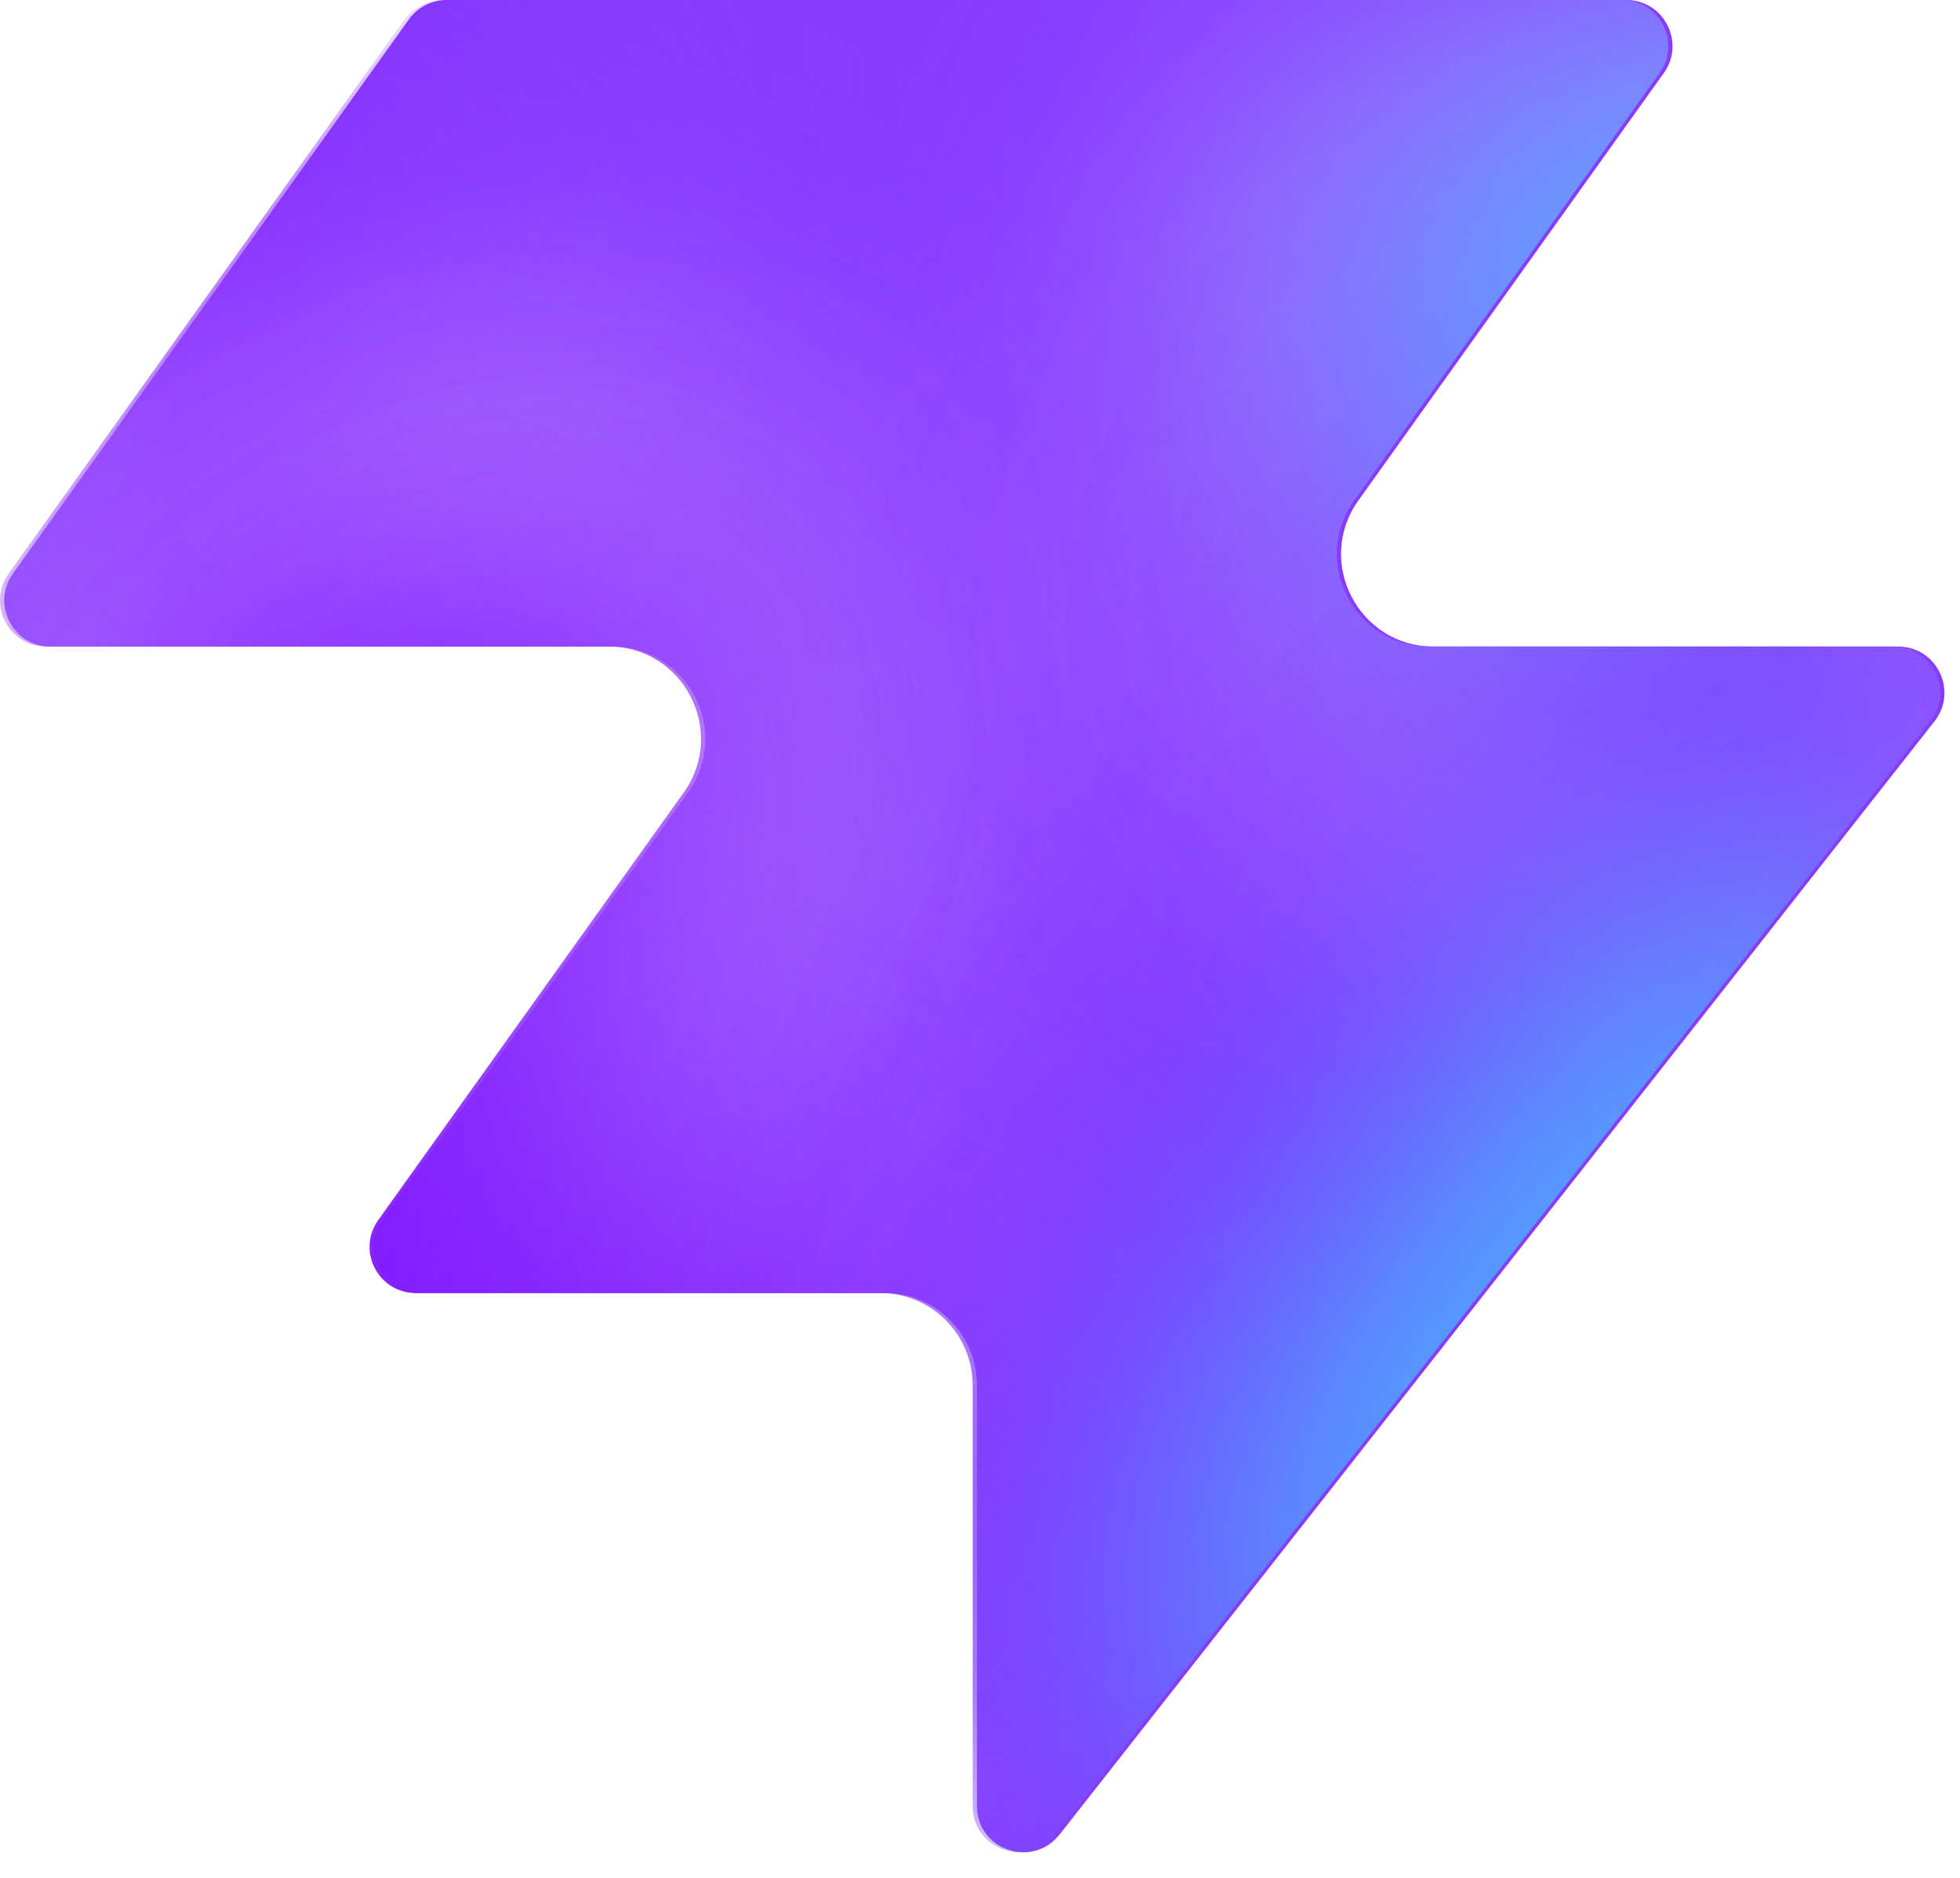
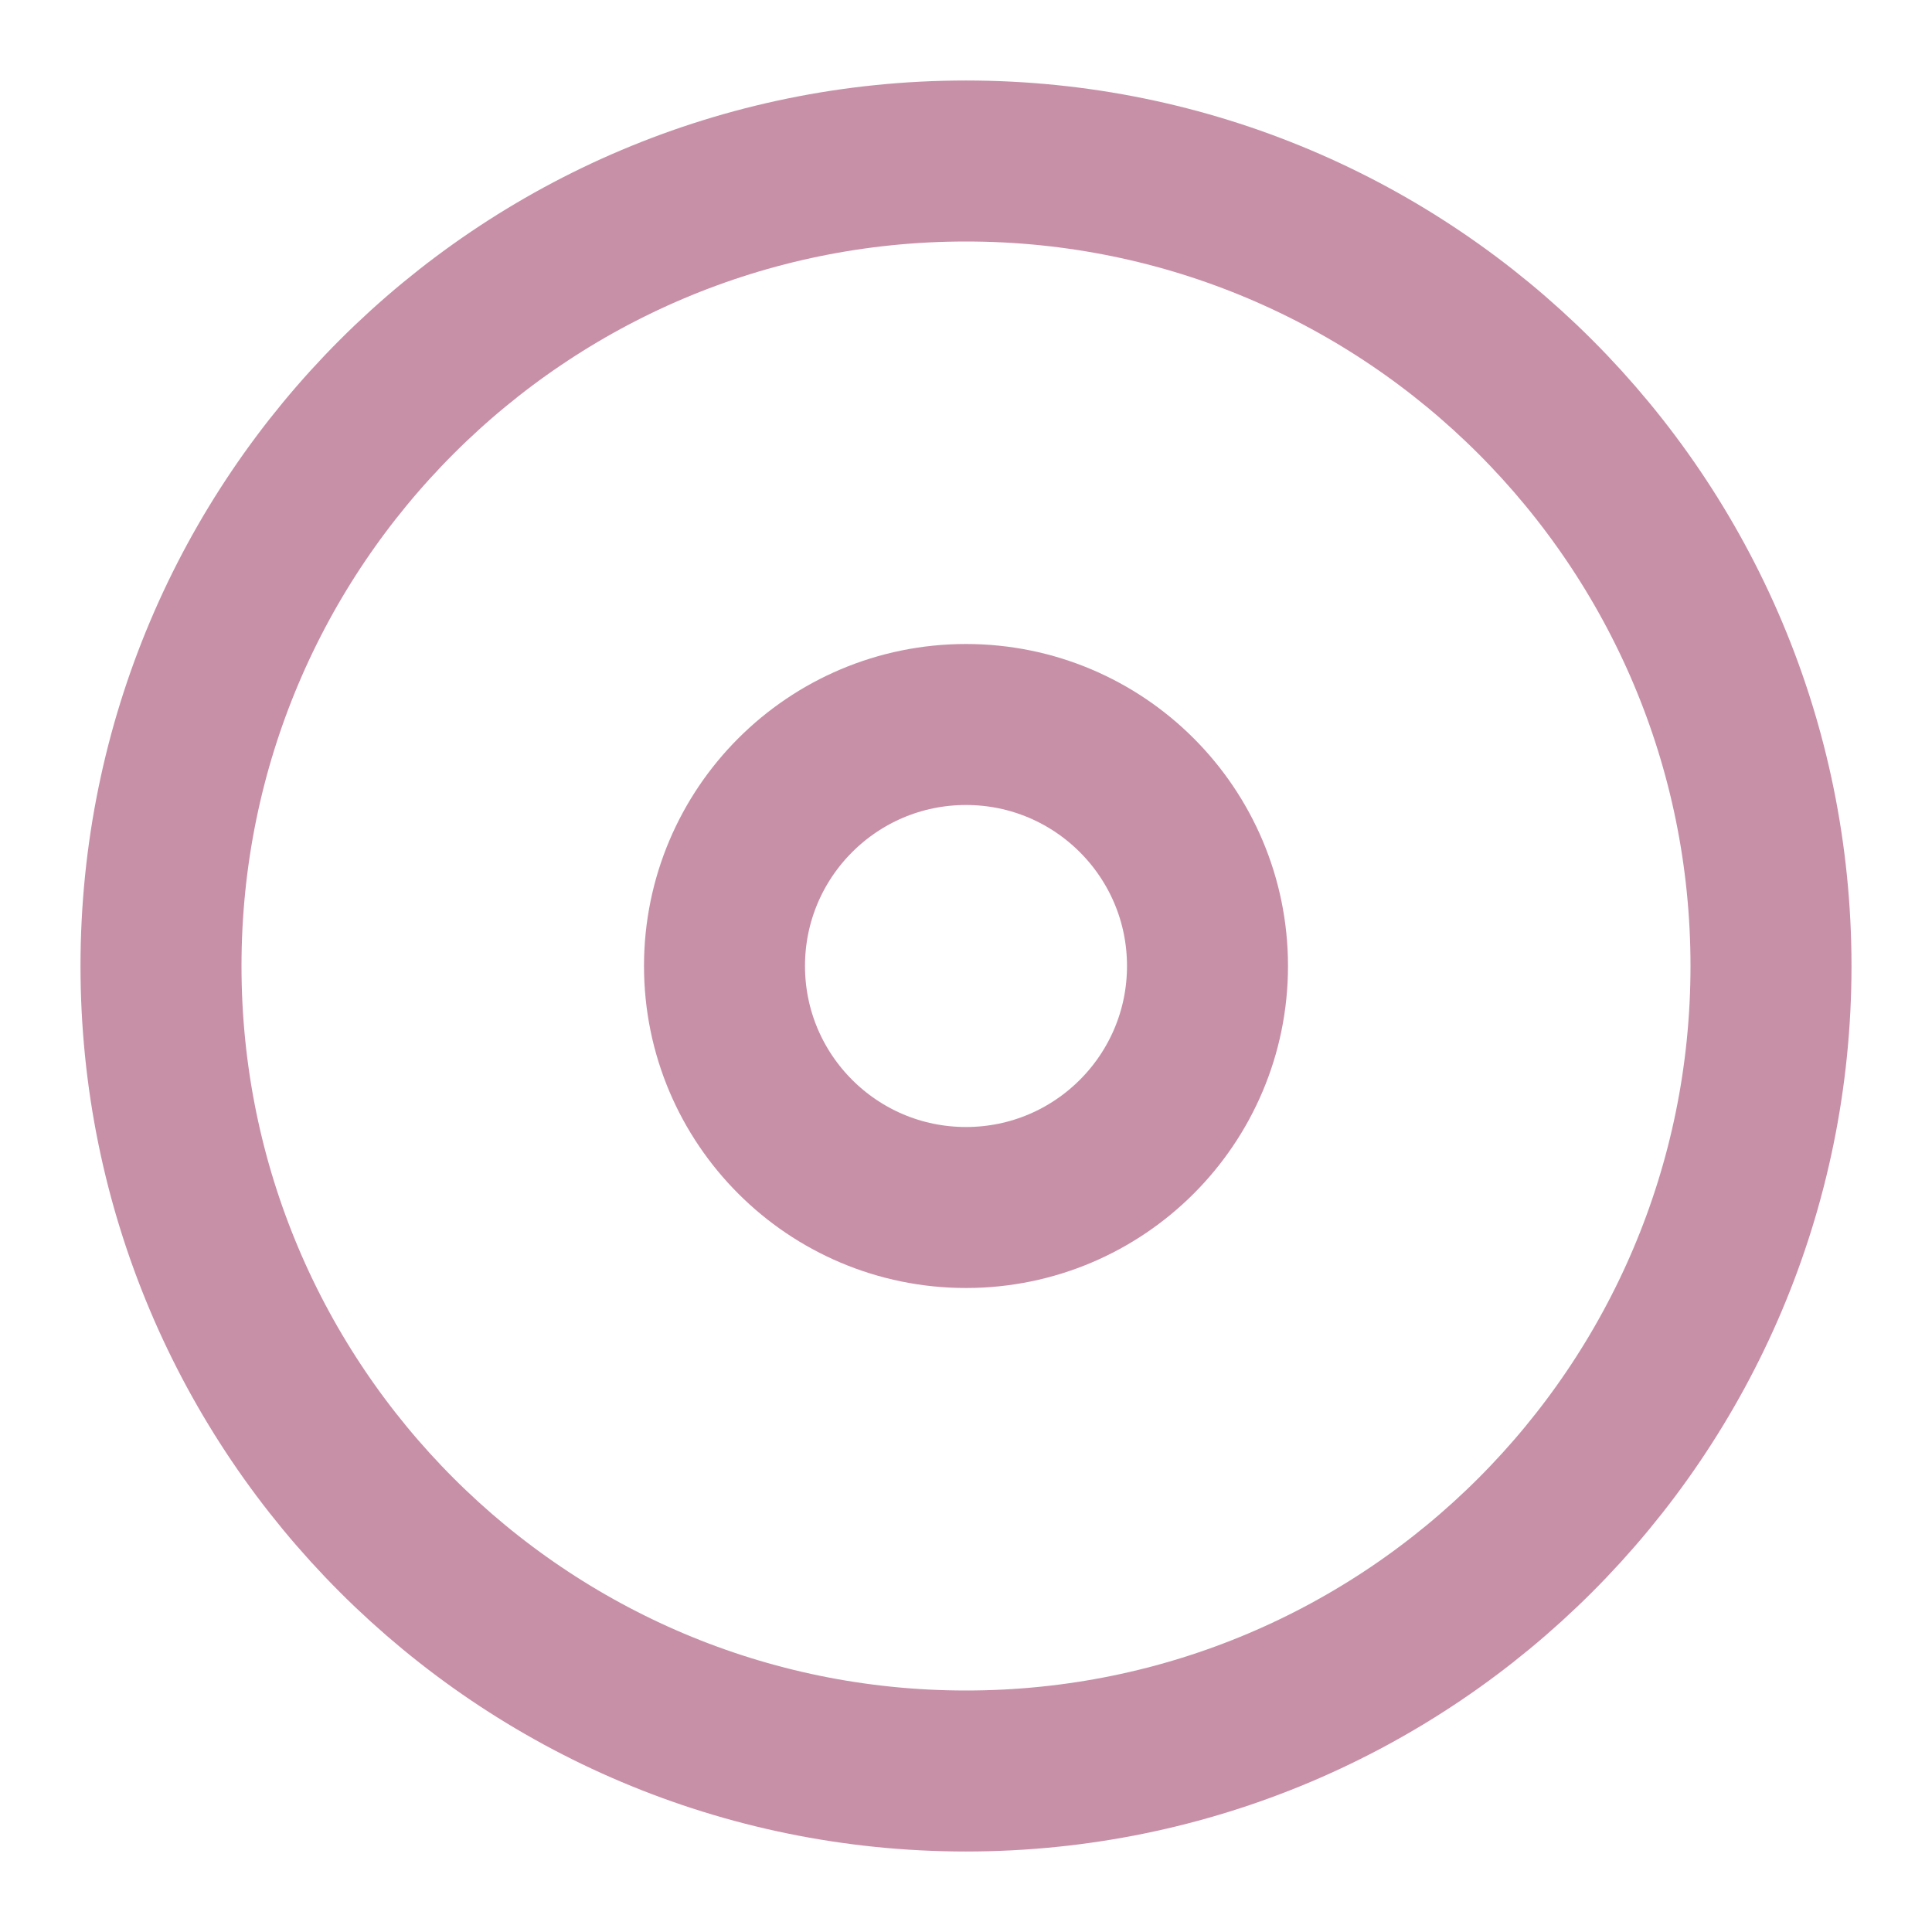
- <svg xmlns="http://www.w3.org/2000/svg" width="48" height="46" fill="none" viewBox="0 0 48 46">
-   <path fill="#863bff" d="M25.946 44.938c-.664.845-2.021.375-2.021-.698V33.937a2.26 2.26 0 0 0-2.262-2.262H10.287c-.92 0-1.456-1.04-.92-1.788l7.48-10.471c1.07-1.497 0-3.578-1.842-3.578H1.237c-.92 0-1.456-1.04-.92-1.788L10.013.474c.214-.297.556-.474.92-.474h28.894c.92 0 1.456 1.04.92 1.788l-7.48 10.471c-1.07 1.498 0 3.579 1.842 3.579h11.377c.943 0 1.473 1.088.89 1.83L25.947 44.94z" style="fill:#863bff;fill:color(display-p3 .525 .23 1);fill-opacity:1" />
-   <mask id="a" width="48" height="46" x="0" y="0" maskUnits="userSpaceOnUse" style="mask-type:alpha">
-     <path fill="#000" d="M25.842 44.938c-.664.844-2.021.375-2.021-.698V33.937a2.26 2.26 0 0 0-2.262-2.262H10.183c-.92 0-1.456-1.04-.92-1.788l7.48-10.471c1.07-1.498 0-3.579-1.842-3.579H1.133c-.92 0-1.456-1.04-.92-1.787L9.91.473c.214-.297.556-.474.92-.474h28.894c.92 0 1.456 1.04.92 1.788l-7.48 10.471c-1.07 1.498 0 3.578 1.842 3.578h11.377c.943 0 1.473 1.088.89 1.832L25.843 44.94z" style="fill:#000;fill-opacity:1" />
-   </mask>
-   <g mask="url(#a)">
-     <g filter="url(#b)">
-       <ellipse cx="5.508" cy="14.704" fill="#ede6ff" rx="5.508" ry="14.704" style="fill:#ede6ff;fill:color(display-p3 .927 .903 1);fill-opacity:1" transform="matrix(.00324 1 1 -.00324 -4.47 31.516)" />
-     </g>
-     <g filter="url(#c)">
-       <ellipse cx="10.399" cy="29.851" fill="#ede6ff" rx="10.399" ry="29.851" style="fill:#ede6ff;fill:color(display-p3 .927 .903 1);fill-opacity:1" transform="matrix(.00324 1 1 -.00324 -39.328 7.883)" />
-     </g>
-     <g filter="url(#d)">
-       <ellipse cx="5.508" cy="30.487" fill="#7e14ff" rx="5.508" ry="30.487" style="fill:#7e14ff;fill:color(display-p3 .492 .077 1);fill-opacity:1" transform="rotate(89.814 -25.913 -14.639)scale(1 -1)" />
-     </g>
-     <g filter="url(#e)">
-       <ellipse cx="5.508" cy="30.599" fill="#7e14ff" rx="5.508" ry="30.599" style="fill:#7e14ff;fill:color(display-p3 .492 .077 1);fill-opacity:1" transform="rotate(89.814 -32.644 -3.334)scale(1 -1)" />
-     </g>
-     <g filter="url(#f)">
-       <ellipse cx="5.508" cy="30.599" fill="#7e14ff" rx="5.508" ry="30.599" style="fill:#7e14ff;fill:color(display-p3 .492 .077 1);fill-opacity:1" transform="matrix(.00324 1 1 -.00324 -34.34 30.47)" />
-     </g>
-     <g filter="url(#g)">
-       <ellipse cx="14.072" cy="22.078" fill="#ede6ff" rx="14.072" ry="22.078" style="fill:#ede6ff;fill:color(display-p3 .927 .903 1);fill-opacity:1" transform="rotate(93.35 24.506 48.493)scale(-1 1)" />
-     </g>
-     <g filter="url(#h)">
-       <ellipse cx="3.47" cy="21.501" fill="#7e14ff" rx="3.47" ry="21.501" style="fill:#7e14ff;fill:color(display-p3 .492 .077 1);fill-opacity:1" transform="rotate(89.009 28.708 47.59)scale(-1 1)" />
-     </g>
-     <g filter="url(#i)">
-       <ellipse cx="3.47" cy="21.501" fill="#7e14ff" rx="3.47" ry="21.501" style="fill:#7e14ff;fill:color(display-p3 .492 .077 1);fill-opacity:1" transform="rotate(89.009 28.708 47.59)scale(-1 1)" />
-     </g>
-     <g filter="url(#j)">
-       <ellipse cx=".387" cy="8.972" fill="#7e14ff" rx="4.407" ry="29.108" style="fill:#7e14ff;fill:color(display-p3 .492 .077 1);fill-opacity:1" transform="rotate(39.51 .387 8.972)" />
-     </g>
-     <g filter="url(#k)">
-       <ellipse cx="47.523" cy="-6.092" fill="#7e14ff" rx="4.407" ry="29.108" style="fill:#7e14ff;fill:color(display-p3 .492 .077 1);fill-opacity:1" transform="rotate(37.892 47.523 -6.092)" />
-     </g>
-     <g filter="url(#l)">
-       <ellipse cx="41.412" cy="6.333" fill="#47bfff" rx="5.971" ry="9.665" style="fill:#47bfff;fill:color(display-p3 .28 .748 1);fill-opacity:1" transform="rotate(37.892 41.412 6.333)" />
-     </g>
-     <g filter="url(#m)">
-       <ellipse cx="-1.879" cy="38.332" fill="#7e14ff" rx="4.407" ry="29.108" style="fill:#7e14ff;fill:color(display-p3 .492 .077 1);fill-opacity:1" transform="rotate(37.892 -1.88 38.332)" />
-     </g>
-     <g filter="url(#n)">
-       <ellipse cx="-1.879" cy="38.332" fill="#7e14ff" rx="4.407" ry="29.108" style="fill:#7e14ff;fill:color(display-p3 .492 .077 1);fill-opacity:1" transform="rotate(37.892 -1.88 38.332)" />
-     </g>
-     <g filter="url(#o)">
-       <ellipse cx="35.651" cy="29.907" fill="#7e14ff" rx="4.407" ry="29.108" style="fill:#7e14ff;fill:color(display-p3 .492 .077 1);fill-opacity:1" transform="rotate(37.892 35.651 29.907)" />
-     </g>
-     <g filter="url(#p)">
-       <ellipse cx="38.418" cy="32.4" fill="#47bfff" rx="5.971" ry="15.297" style="fill:#47bfff;fill:color(display-p3 .28 .748 1);fill-opacity:1" transform="rotate(37.892 38.418 32.4)" />
-     </g>
-   </g>
-   <defs>
-     <filter id="b" width="60.045" height="41.654" x="-19.77" y="16.149" color-interpolation-filters="sRGB" filterUnits="userSpaceOnUse">
-       <feFlood flood-opacity="0" result="BackgroundImageFix" />
-       <feBlend in="SourceGraphic" in2="BackgroundImageFix" result="shape" />
-       <feGaussianBlur result="effect1_foregroundBlur_2002_17158" stdDeviation="7.659" />
-     </filter>
-     <filter id="c" width="90.34" height="51.437" x="-54.613" y="-7.533" color-interpolation-filters="sRGB" filterUnits="userSpaceOnUse">
-       <feFlood flood-opacity="0" result="BackgroundImageFix" />
-       <feBlend in="SourceGraphic" in2="BackgroundImageFix" result="shape" />
-       <feGaussianBlur result="effect1_foregroundBlur_2002_17158" stdDeviation="7.659" />
-     </filter>
-     <filter id="d" width="79.355" height="29.4" x="-49.64" y="2.03" color-interpolation-filters="sRGB" filterUnits="userSpaceOnUse">
-       <feFlood flood-opacity="0" result="BackgroundImageFix" />
-       <feBlend in="SourceGraphic" in2="BackgroundImageFix" result="shape" />
-       <feGaussianBlur result="effect1_foregroundBlur_2002_17158" stdDeviation="4.596" />
-     </filter>
-     <filter id="e" width="79.579" height="29.4" x="-45.045" y="20.029" color-interpolation-filters="sRGB" filterUnits="userSpaceOnUse">
-       <feFlood flood-opacity="0" result="BackgroundImageFix" />
-       <feBlend in="SourceGraphic" in2="BackgroundImageFix" result="shape" />
-       <feGaussianBlur result="effect1_foregroundBlur_2002_17158" stdDeviation="4.596" />
-     </filter>
-     <filter id="f" width="79.579" height="29.4" x="-43.513" y="21.178" color-interpolation-filters="sRGB" filterUnits="userSpaceOnUse">
-       <feFlood flood-opacity="0" result="BackgroundImageFix" />
-       <feBlend in="SourceGraphic" in2="BackgroundImageFix" result="shape" />
-       <feGaussianBlur result="effect1_foregroundBlur_2002_17158" stdDeviation="4.596" />
-     </filter>
-     <filter id="g" width="74.749" height="58.852" x="15.756" y="-17.901" color-interpolation-filters="sRGB" filterUnits="userSpaceOnUse">
-       <feFlood flood-opacity="0" result="BackgroundImageFix" />
-       <feBlend in="SourceGraphic" in2="BackgroundImageFix" result="shape" />
-       <feGaussianBlur result="effect1_foregroundBlur_2002_17158" stdDeviation="7.659" />
-     </filter>
-     <filter id="h" width="61.377" height="25.362" x="23.548" y="2.284" color-interpolation-filters="sRGB" filterUnits="userSpaceOnUse">
-       <feFlood flood-opacity="0" result="BackgroundImageFix" />
-       <feBlend in="SourceGraphic" in2="BackgroundImageFix" result="shape" />
-       <feGaussianBlur result="effect1_foregroundBlur_2002_17158" stdDeviation="4.596" />
-     </filter>
-     <filter id="i" width="61.377" height="25.362" x="23.548" y="2.284" color-interpolation-filters="sRGB" filterUnits="userSpaceOnUse">
-       <feFlood flood-opacity="0" result="BackgroundImageFix" />
-       <feBlend in="SourceGraphic" in2="BackgroundImageFix" result="shape" />
-       <feGaussianBlur result="effect1_foregroundBlur_2002_17158" stdDeviation="4.596" />
-     </filter>
-     <filter id="j" width="56.045" height="63.649" x="-27.636" y="-22.853" color-interpolation-filters="sRGB" filterUnits="userSpaceOnUse">
-       <feFlood flood-opacity="0" result="BackgroundImageFix" />
-       <feBlend in="SourceGraphic" in2="BackgroundImageFix" result="shape" />
-       <feGaussianBlur result="effect1_foregroundBlur_2002_17158" stdDeviation="4.596" />
-     </filter>
-     <filter id="k" width="54.814" height="64.646" x="20.116" y="-38.415" color-interpolation-filters="sRGB" filterUnits="userSpaceOnUse">
-       <feFlood flood-opacity="0" result="BackgroundImageFix" />
-       <feBlend in="SourceGraphic" in2="BackgroundImageFix" result="shape" />
-       <feGaussianBlur result="effect1_foregroundBlur_2002_17158" stdDeviation="4.596" />
-     </filter>
-     <filter id="l" width="33.541" height="35.313" x="24.641" y="-11.323" color-interpolation-filters="sRGB" filterUnits="userSpaceOnUse">
-       <feFlood flood-opacity="0" result="BackgroundImageFix" />
-       <feBlend in="SourceGraphic" in2="BackgroundImageFix" result="shape" />
-       <feGaussianBlur result="effect1_foregroundBlur_2002_17158" stdDeviation="4.596" />
-     </filter>
-     <filter id="m" width="54.814" height="64.646" x="-29.286" y="6.009" color-interpolation-filters="sRGB" filterUnits="userSpaceOnUse">
-       <feFlood flood-opacity="0" result="BackgroundImageFix" />
-       <feBlend in="SourceGraphic" in2="BackgroundImageFix" result="shape" />
-       <feGaussianBlur result="effect1_foregroundBlur_2002_17158" stdDeviation="4.596" />
-     </filter>
-     <filter id="n" width="54.814" height="64.646" x="-29.286" y="6.009" color-interpolation-filters="sRGB" filterUnits="userSpaceOnUse">
-       <feFlood flood-opacity="0" result="BackgroundImageFix" />
-       <feBlend in="SourceGraphic" in2="BackgroundImageFix" result="shape" />
-       <feGaussianBlur result="effect1_foregroundBlur_2002_17158" stdDeviation="4.596" />
-     </filter>
-     <filter id="o" width="54.814" height="64.646" x="8.244" y="-2.416" color-interpolation-filters="sRGB" filterUnits="userSpaceOnUse">
-       <feFlood flood-opacity="0" result="BackgroundImageFix" />
-       <feBlend in="SourceGraphic" in2="BackgroundImageFix" result="shape" />
-       <feGaussianBlur result="effect1_foregroundBlur_2002_17158" stdDeviation="4.596" />
-     </filter>
-     <filter id="p" width="39.409" height="43.623" x="18.713" y="10.588" color-interpolation-filters="sRGB" filterUnits="userSpaceOnUse">
-       <feFlood flood-opacity="0" result="BackgroundImageFix" />
-       <feBlend in="SourceGraphic" in2="BackgroundImageFix" result="shape" />
-       <feGaussianBlur result="effect1_foregroundBlur_2002_17158" stdDeviation="4.596" />
-     </filter>
-   </defs>
+ <svg xmlns="http://www.w3.org/2000/svg" width="48" height="48" viewBox="0 0 24 24" fill="none" stroke="#C890A7" stroke-width="2" stroke-linecap="round" stroke-linejoin="round">
+   <circle cx="12" cy="12" r="10" />
+   <circle cx="12" cy="12" r="3" />
</svg>
